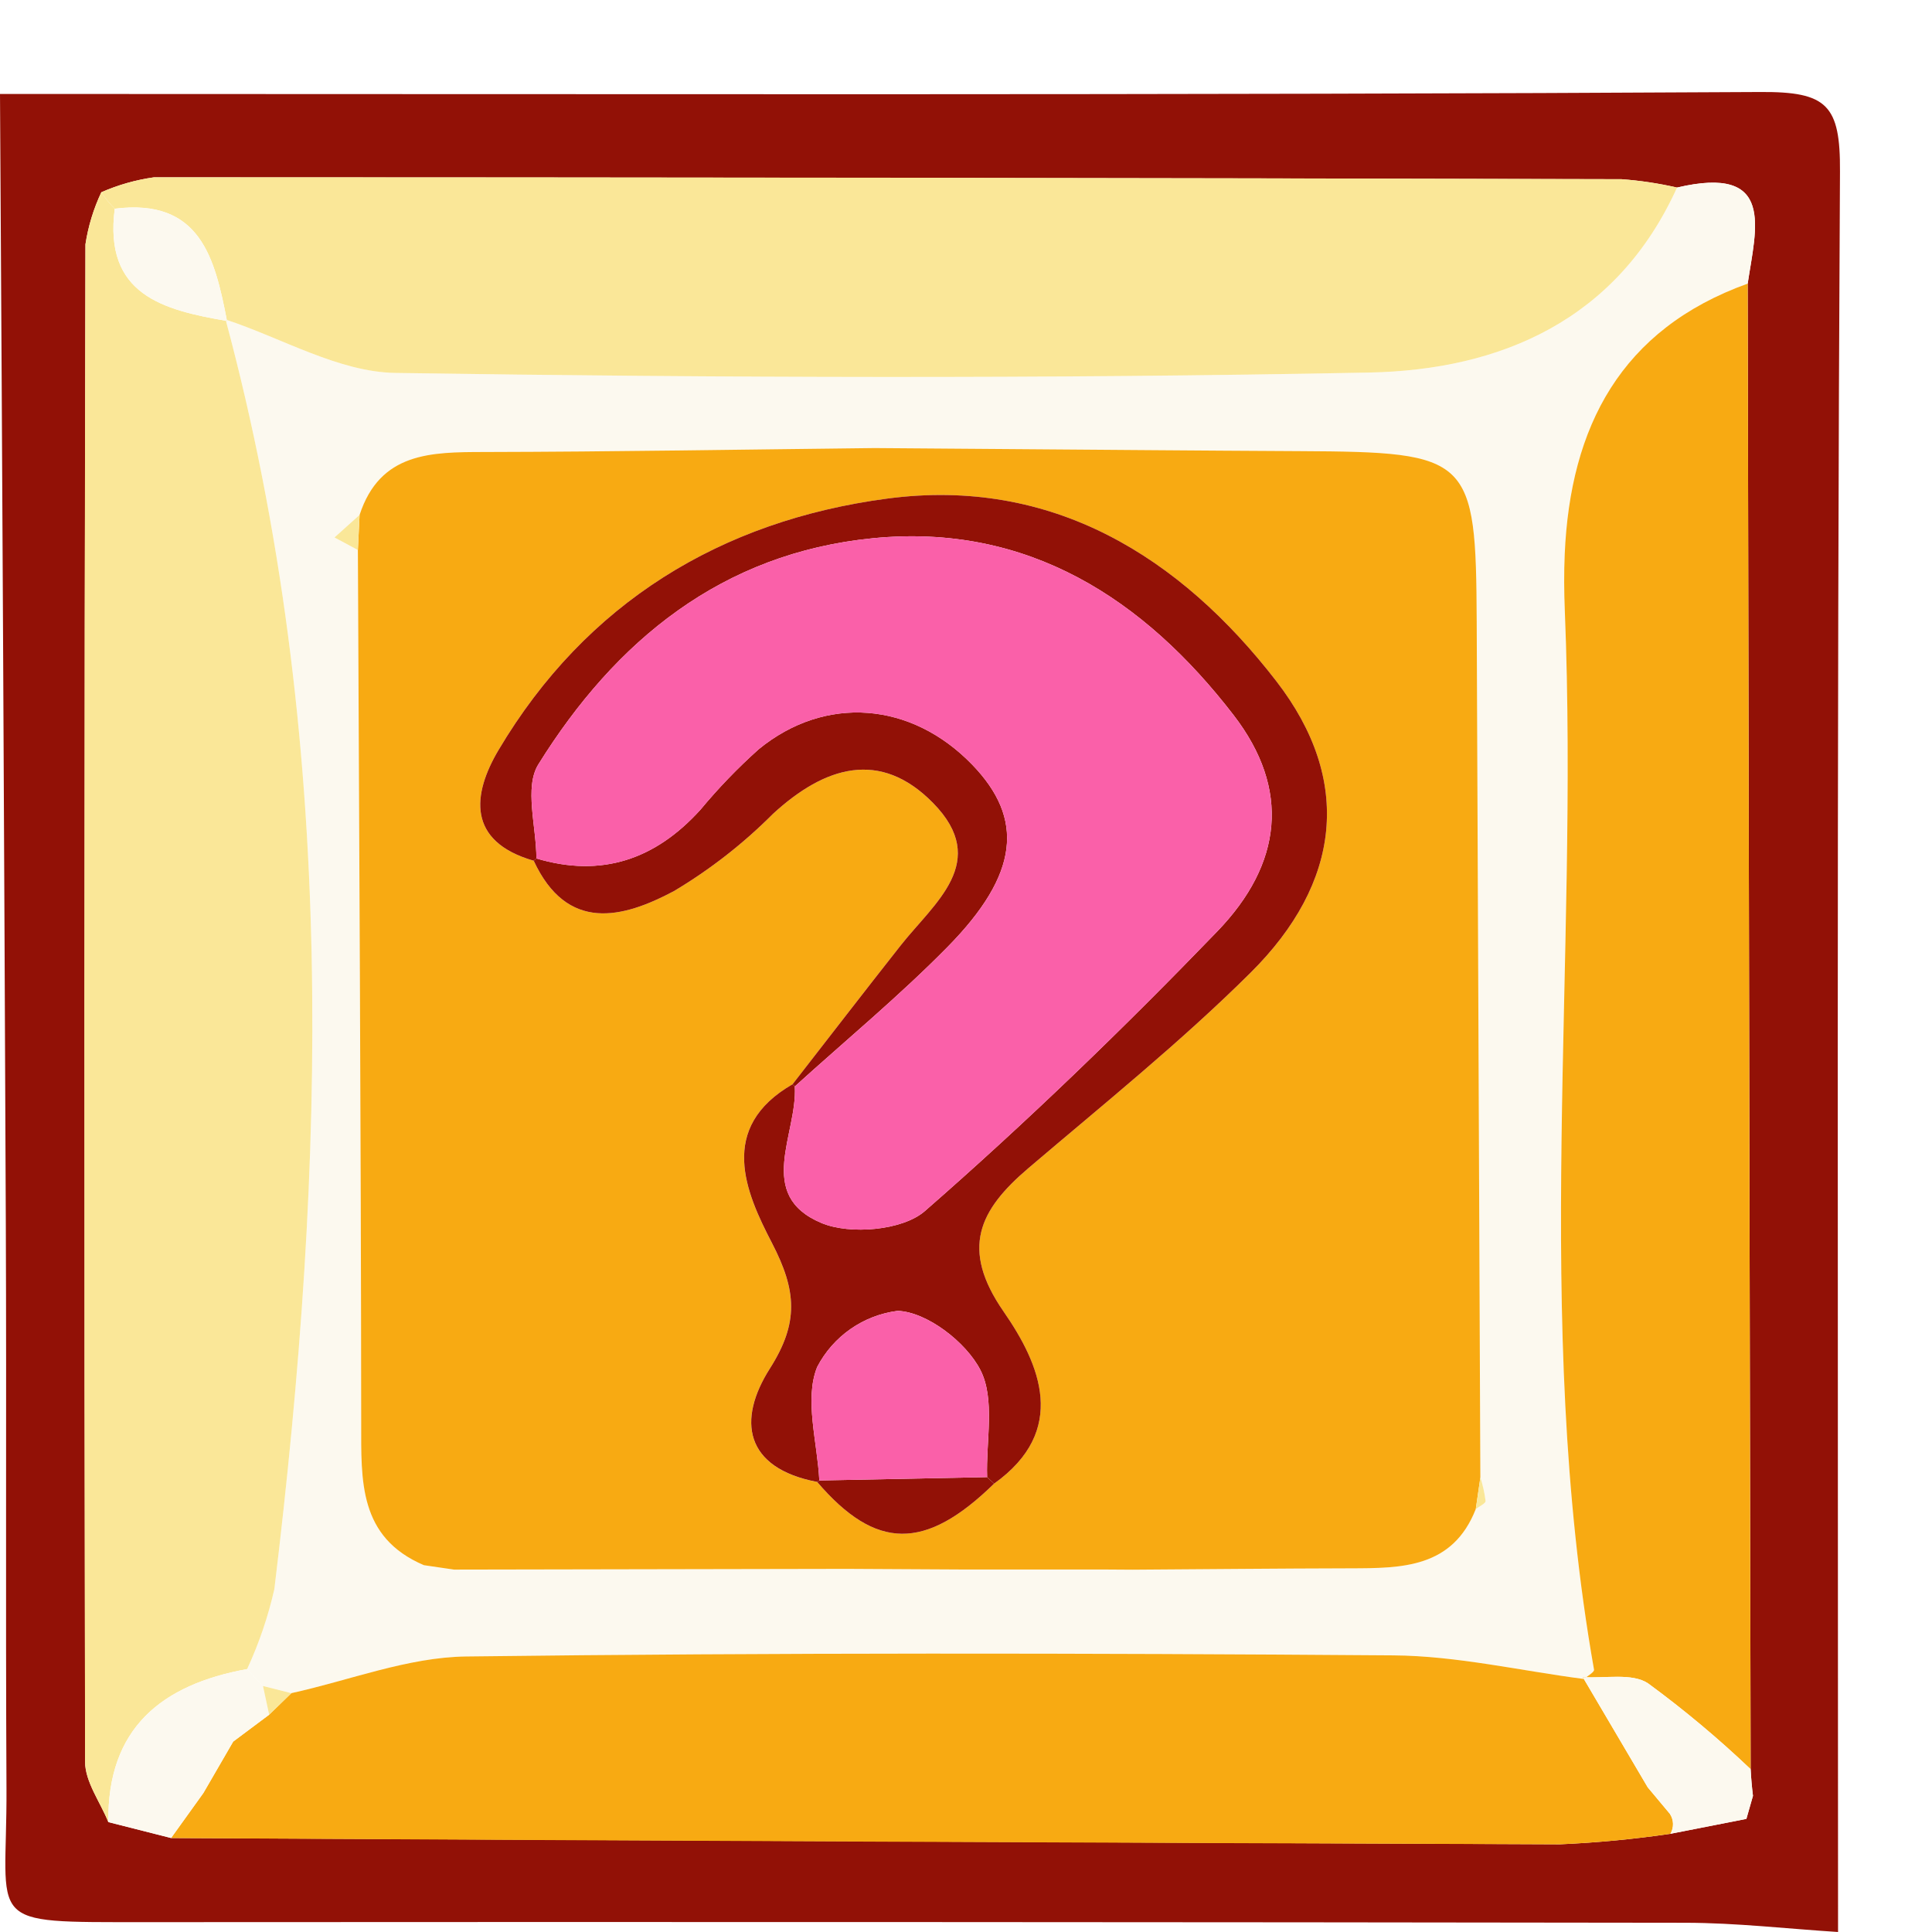
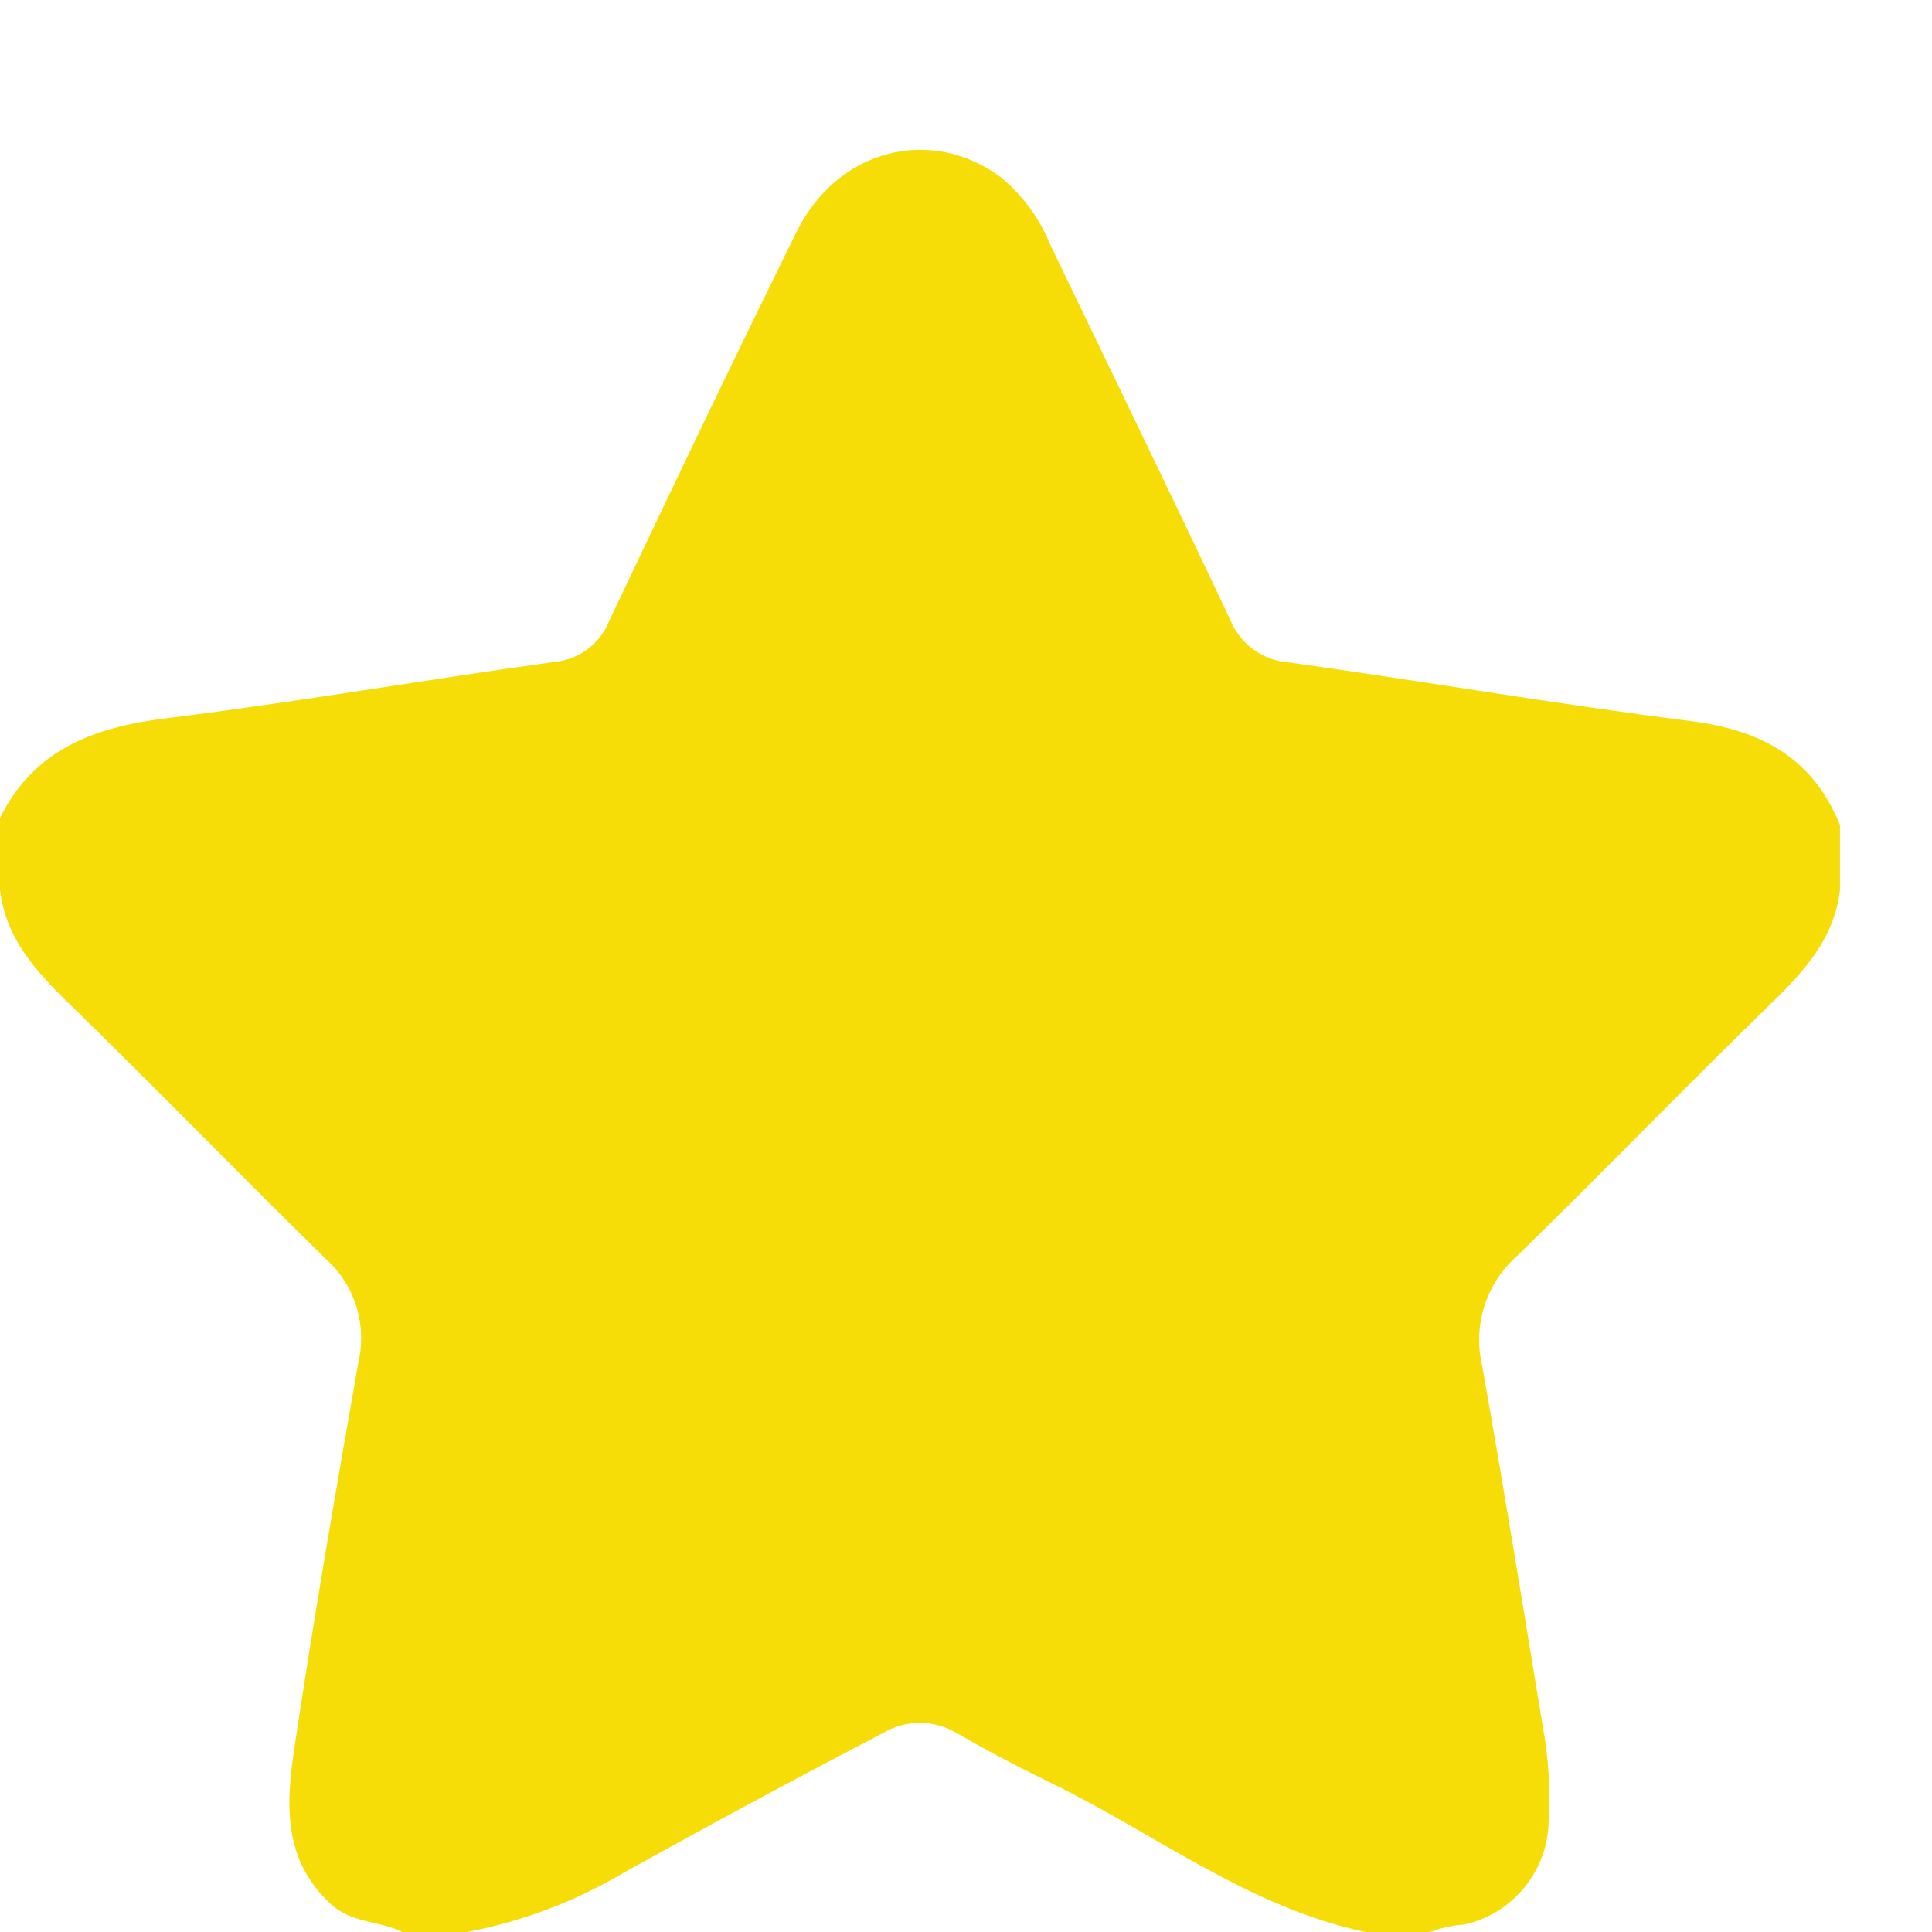
- <svg xmlns="http://www.w3.org/2000/svg" id="VARG" viewBox="0 0 105 105">
-   <path d="M0,5.106c31.895,0,63.79.077,95.683-.106,3.613-.021,4.337.703,4.316,4.316C99.817,41.21,99.894,73.105,99.894,105c-2.763-.175-5.526-.498-8.289-.502q-41.848-.059-83.696-.033c-8.942-.005-7.518.238-7.557-7.259C.299,86.968.359,76.729.316,66.491Q.187,35.799,0,5.106Zm94.912,93.747.358-1.253q-.09-.722-.126-1.449l-.161-80.738c.453-3.014,1.52-6.481-3.839-5.22a20.218,20.218,0,0,0-3.018-.454Q48.247,9.643,8.369,9.637a10.905,10.905,0,0,0-2.862.812,10.259,10.259,0,0,0-.862,2.827q-.089,41.236-.02,82.472c.002,1.094.824,2.186,1.264,3.279l3.408.865q37.741.185,75.481.342a59.225,59.225,0,0,0,6.005-.571Z" fill="#921106" />
-   <path d="M91.143,10.193c5.36-1.261,4.292,2.206,3.839,5.22-6.896,2.481-9.644,7.771-9.943,14.706-.044,1.019-.036,2.044.005,3.063.779,19.179-1.783,38.451,1.588,57.561.023.133-.353.337-.543.508-3.456-.449-6.908-1.259-10.367-1.285-16.792-.127-33.586-.15-50.376.06-3.179.04-6.342,1.298-9.513,1.994l-1.54-.389q-.443-.449-.862-.921a21.821,21.821,0,0,0,1.479-4.342c2.806-23.137,3.472-46.203-2.649-69.002,3.077,1.013,6.141,2.856,9.233,2.902,17.636.266,35.284.326,52.918-.021C81.575,20.106,87.881,17.391,91.143,10.193ZM80.206,82.014c.188-.147.539-.303.532-.441a6.961,6.961,0,0,0-.283-1.276q-.099-23.261-.198-46.522c-.04-8.944-.326-9.21-9.59-9.257-5.591-.028-11.182-.079-16.772-.119l-6.356-.048c-7.074.078-14.147.2-21.221.214-2.887.006-5.66.009-6.775,3.421l-1.361,1.224,1.27.682c.069,15.81.169,31.62.18,47.43.002,3.152-.148,6.221,3.407,7.742l1.638.24,21.359-.039,6.293.034,7.538-.001,1.679.011c3.954-.026,7.909-.066,11.863-.074C76.189,85.228,78.949,85.219,80.206,82.014Z" fill="#fcf9ef" />
-   <path d="M12.261,17.366c6.121,22.799,5.455,45.865,2.649,69.002a21.821,21.821,0,0,1-1.479,4.342c-4.641.844-7.608,3.206-7.543,8.318-.44-1.093-1.262-2.185-1.264-3.279q-.087-41.236.02-82.472a10.259,10.259,0,0,1,.862-2.827,5.566,5.566,0,0,0,.73.894c-.607,4.673,2.626,5.506,6.099,6.099Z" fill="#fae798" />
-   <path d="M91.143,10.193c-3.262,7.198-9.568,9.913-16.731,10.054-17.634.347-35.281.287-52.918.021-3.091-.047-6.156-1.889-9.233-2.902l.075.076c-.656-3.41-1.447-6.685-6.099-6.099a5.566,5.566,0,0,1-.73-.894,10.905,10.905,0,0,1,2.862-.812q39.878-.008,79.756.102A20.218,20.218,0,0,1,91.143,10.193Z" fill="#fae798" />
-   <path d="M15.833,92.02c3.171-.696,6.334-1.955,9.513-1.994,16.79-.21,33.584-.186,50.376-.06,3.459.026,6.912.837,10.367,1.285l-.071-.107,3.532,5.994,1.205,1.441a1.025,1.025,0,0,1,.028,1.085,59.225,59.225,0,0,1-6.005.571q-37.741-.123-75.481-.342l1.756-2.446L12.673,94.652l1.955-1.461Z" fill="#f8aa12" />
-   <path d="M86.089,91.252c.19-.171.566-.375.543-.508-3.371-19.11-.809-38.382-1.588-57.561-.041-1.02-.049-2.044-.005-3.063.3-6.936,3.048-12.226,9.943-14.706l.161,80.738a56.938,56.938,0,0,0-5.578-4.667c-.878-.577-2.347-.254-3.548-.34Z" fill="#f8aa12" />
-   <path d="M11.053,97.447,9.297,99.892l-3.408-.865c-.065-5.112,2.902-7.474,7.543-8.318q.419.472.862.921l.335,1.56L12.673,94.652Z" fill="#fcf9ef" />
-   <path d="M86.018,91.144c1.201.086,2.67-.237,3.548.34a56.938,56.938,0,0,1,5.578,4.667q.036.727.126,1.449l-.358,1.253-4.129.81a1.025,1.025,0,0,0-.028-1.085l-1.205-1.441Z" fill="#fcf9ef" />
-   <path d="M94.912,98.853l.358-1.253Z" fill="#f8aa12" />
-   <path d="M23.037,85.064c-3.555-1.52-3.405-4.59-3.407-7.742-.011-15.81-.111-31.62-.18-47.43l.092-1.906c1.115-3.412,3.888-3.415,6.775-3.421,7.074-.014,14.147-.136,21.221-.214l6.356.048c5.591.04,11.181.091,16.772.119,9.264.047,9.55.312,9.59,9.257q.104,23.261.198,46.522l-.249,1.717c-1.257,3.206-4.017,3.215-6.799,3.221-3.954.009-7.909.048-11.863.074l-1.679-.011-7.538.001-6.293-.034-21.359.039Zm30.99-4.431c4.041-2.886,2.506-6.481.518-9.348-2.375-3.427-1.322-5.524,1.339-7.791,4.083-3.478,8.281-6.854,12.079-10.626,4.925-4.89,5.566-10.449,1.411-15.835-5.242-6.794-12.21-11.123-21.161-9.934-9.031,1.199-16.368,5.66-21.118,13.661-1.427,2.404-1.734,4.972,1.91,6.02,1.811,3.894,4.816,3.145,7.627,1.647a27.462,27.462,0,0,0,5.379-4.197c2.806-2.575,5.821-3.529,8.706-.58,3.116,3.185.06,5.414-1.767,7.731-1.975,2.504-3.921,5.032-5.88,7.549-4.095,2.36-2.541,5.883-1.124,8.614,1.351,2.603,1.478,4.343-.109,6.838-1.776,2.791-1.392,5.406,2.574,6.16C47.605,84.266,50.282,84.292,54.027,80.633Z" fill="#f8aa12" />
-   <path d="M53.895,24.399l-6.356-.048Z" fill="#fae798" />
-   <path d="M46.034,85.264l6.293.034Z" fill="#fae798" />
-   <path d="M19.542,27.985l-.092,1.906-1.27-.682Z" fill="#fae798" />
-   <path d="M80.206,82.014l.249-1.717a6.961,6.961,0,0,1,.283,1.276C80.746,81.711,80.394,81.866,80.206,82.014Z" fill="#fae798" />
-   <path d="M23.037,85.064l1.638.24Z" fill="#fae798" />
-   <path d="M59.865,85.297l1.679.011Z" fill="#fae798" />
-   <path d="M14.628,93.191l-.335-1.56,1.54.389Z" fill="#fae798" />
-   <path d="M6.237,11.343c4.652-.586,5.443,2.689,6.099,6.099C8.863,16.849,5.631,16.015,6.237,11.343Z" fill="#fcf9ef" />
-   <path d="M11.053,97.447,12.673,94.652Z" fill="#fae798" />
-   <path d="M89.55,97.138l1.205,1.441Z" fill="#fae798" />
-   <path d="M29.006,46.779c-3.644-1.048-3.337-3.616-1.91-6.02,4.75-8.001,12.088-12.463,21.118-13.661,8.951-1.188,15.919,3.14,21.161,9.934,4.155,5.386,3.514,10.944-1.411,15.835C64.166,56.639,59.968,60.015,55.885,63.493c-2.661,2.267-3.714,4.365-1.339,7.791,1.988,2.868,3.523,6.463-.518,9.348l-.38-.355c-.066-1.969.448-4.235-.365-5.82-.78-1.52-2.908-3.158-4.498-3.215a5.751,5.751,0,0,0-4.374,3.052c-.707,1.754.014,4.085.117,6.166l-.115.08c-3.965-.754-4.349-3.369-2.574-6.16,1.587-2.495,1.46-4.235.109-6.838-1.417-2.731-2.971-6.254,1.124-8.614l.124.12c.152,2.578-2.169,5.9,1.445,7.418,1.56.655,4.414.408,5.621-.645C55.781,61.005,61.066,55.895,66.155,50.62c3.547-3.678,3.99-7.727.89-11.753-4.854-6.303-11.179-10.447-19.61-9.615-8.197.808-13.99,5.561-18.176,12.29-.775,1.245-.108,3.387-.106,5.115Z" fill="#921106" />
-   <path d="M43.071,58.929c1.959-2.517,3.905-5.045,5.88-7.549,1.827-2.317,4.883-4.546,1.767-7.731-2.885-2.949-5.9-1.995-8.706.58a27.462,27.462,0,0,1-5.379,4.197c-2.811,1.499-5.816,2.248-7.627-1.647l.146-.124c3.549,1.061,6.473.048,8.914-2.648a30.885,30.885,0,0,1,3.165-3.286c3.627-2.968,8.299-2.586,11.607.837,2.848,2.947,2.55,5.949-1.329,9.895-2.627,2.673-5.533,5.072-8.314,7.593Z" fill="#921106" />
-   <path d="M54.027,80.633c-3.745,3.659-6.422,3.633-9.616-.092l.115-.08,9.12-.183Z" fill="#921106" />
-   <path d="M43.195,59.048c2.781-2.521,5.687-4.92,8.314-7.593,3.879-3.946,4.176-6.949,1.329-9.895-3.308-3.423-7.98-3.806-11.607-.837a30.885,30.885,0,0,0-3.165,3.286c-2.441,2.696-5.365,3.709-8.914,2.648-.002-1.728-.668-3.87.106-5.115,4.187-6.728,9.98-11.481,18.176-12.29,8.431-.832,14.756,3.312,19.61,9.615,3.1,4.026,2.658,8.076-.89,11.753-5.089,5.276-10.374,10.386-15.894,15.202-1.206,1.052-4.06,1.3-5.621.645C41.026,64.949,43.348,61.626,43.195,59.048Z" fill="#fa60a9" />
-   <path d="M53.647,80.278q-4.56.091-9.12.183c-.103-2.081-.825-4.412-.117-6.166a5.751,5.751,0,0,1,4.374-3.052c1.591.057,3.719,1.696,4.498,3.215C54.095,76.043,53.581,78.31,53.647,80.278Z" fill="#fa60a9" />
+ <svg xmlns="http://www.w3.org/2000/svg" id="Layer_1" data-name="Layer 1" viewBox="0 0 105 105">
+   <path d="M91.865,39.186c-7.288-.919-14.534-2.171-21.812-3.184a3.735,3.735,0,0,1-3.211-2.36c-3.215-6.823-6.524-13.603-9.79-20.402a9.184,9.184,0,0,0-2.625-3.579c-3.802-2.859-8.909-1.576-11.135,2.939-3.451,6.998-6.819,14.038-10.16,21.09a3.577,3.577,0,0,1-3.046,2.29c-7.021.971-14.01,2.185-21.042,3.055C5.124,39.521,1.856,40.707,0,44.453V48.359c.306,2.607,1.902,4.382,3.702,6.134,4.704,4.579,9.275,9.296,13.966,13.89A5.787,5.787,0,0,1,19.486,73.993c-1.23,6.976-2.433,13.958-3.481,20.964-.454,3.032-.666,6.09,1.971,8.522,1.155,1.065,2.65.9,3.899,1.522h3.516a26.46,26.46,0,0,0,8.477-3.205q6.987-3.892,14.088-7.59a3.907,3.907,0,0,1,4.07-0c1.688.98,3.427,1.883,5.175,2.735,5.641,2.751,10.703,6.736,17.018,8.06h3.516a6.029,6.029,0,0,1,1.831-.404,5.855,5.855,0,0,0,4.573-5.147,21.729,21.729,0,0,0-.167-4.864c-1.126-6.803-2.219-13.613-3.428-20.4a6.09,6.09,0,0,1,1.932-5.952C87.136,63.693,91.658,59.01,96.32,54.471c1.792-1.744,3.382-3.513,3.68-6.111V44.844C98.528,41.172,95.69,39.669,91.865,39.186Z" fill="#f6dd08" />
</svg>
